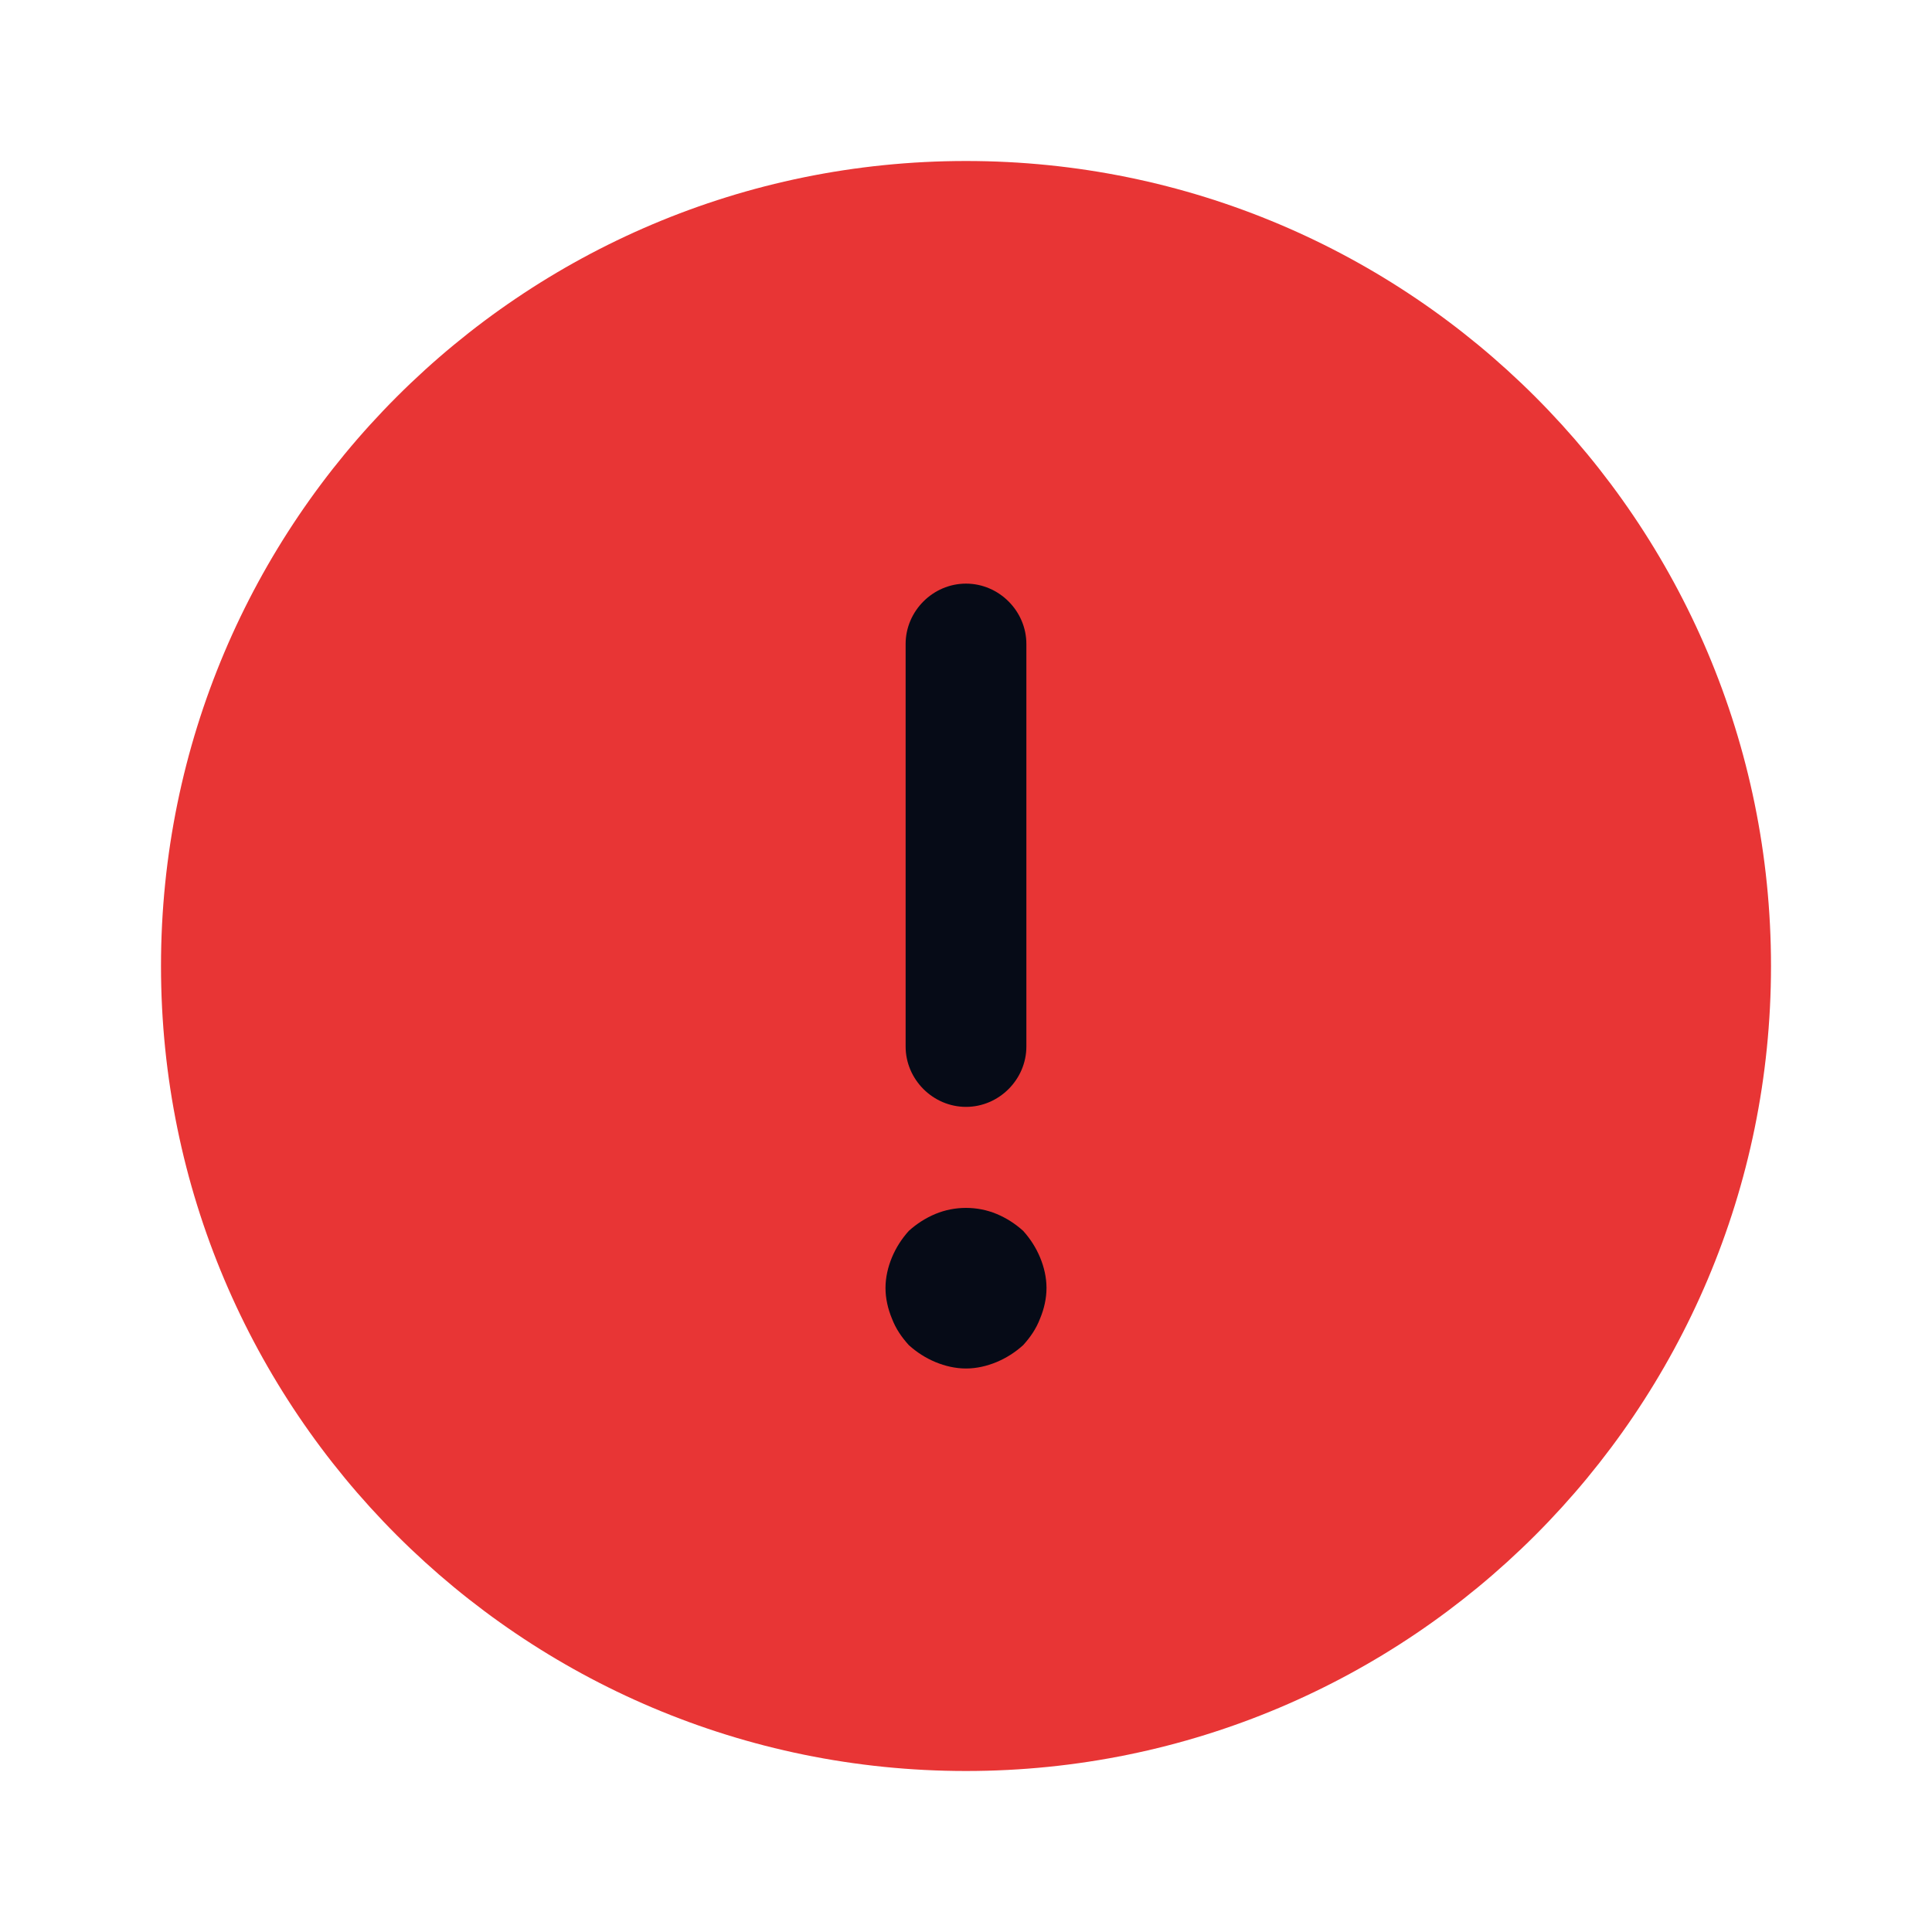
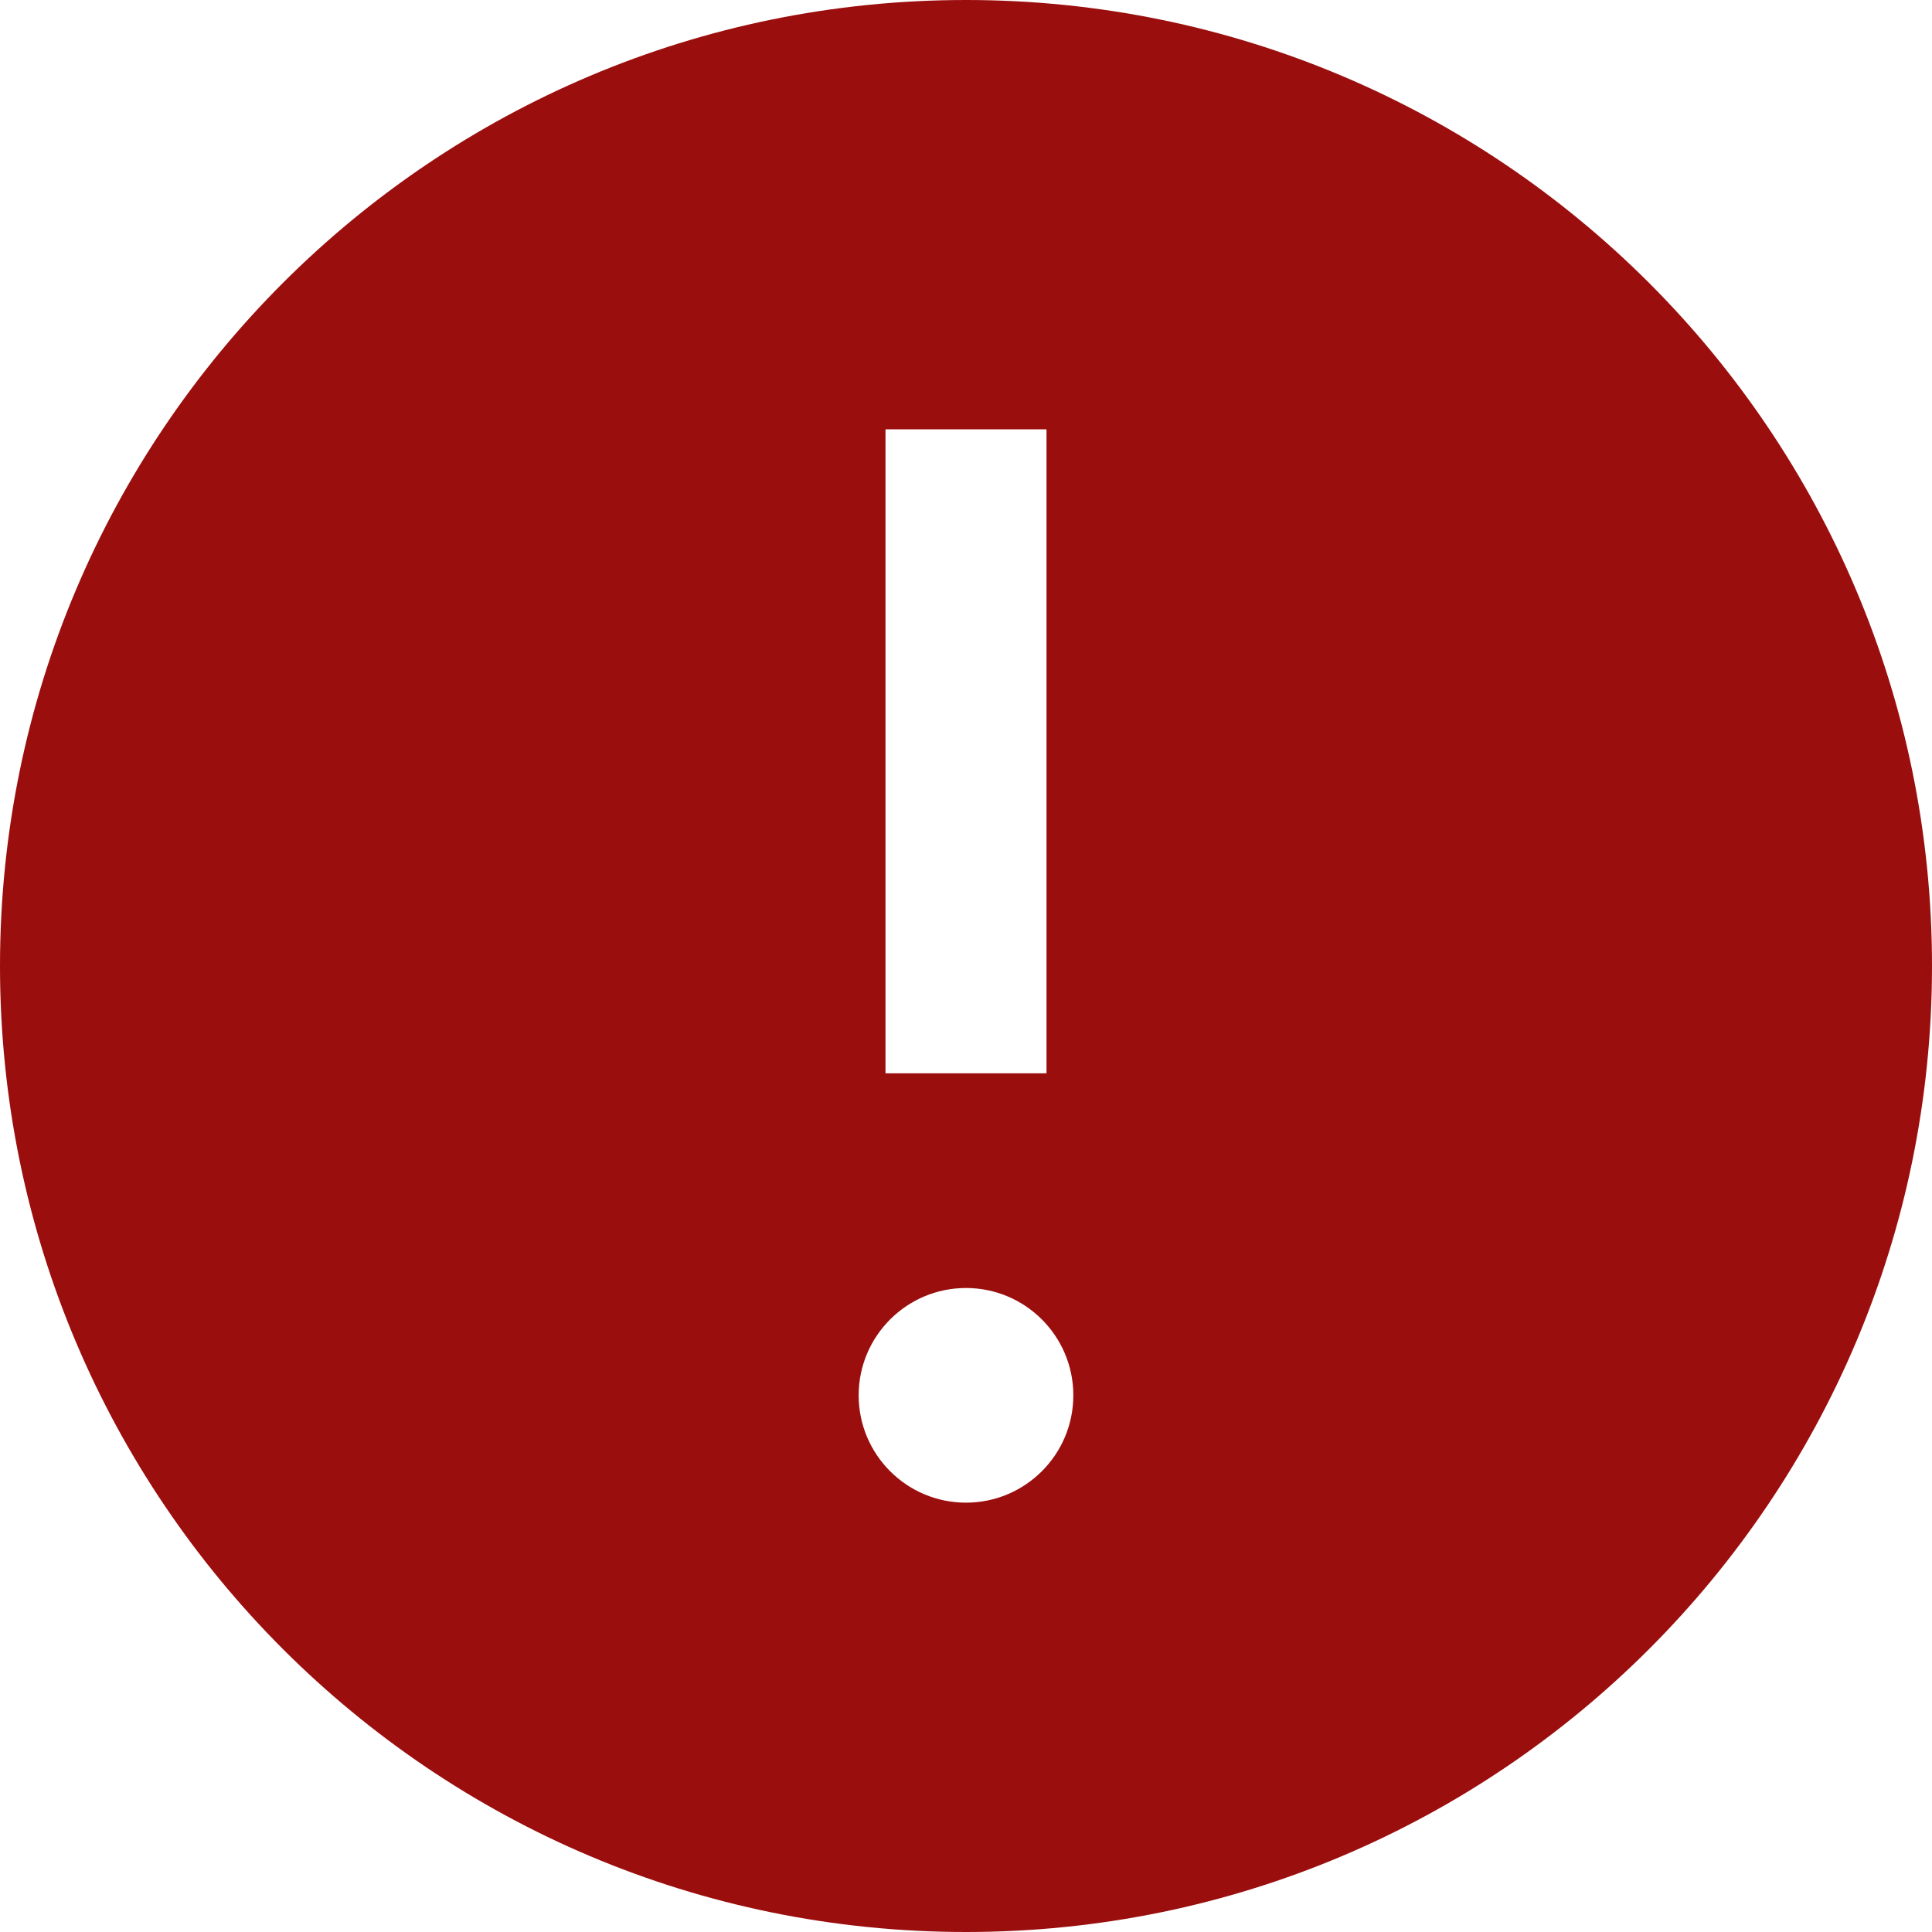
- <svg xmlns="http://www.w3.org/2000/svg" width="24" height="24" viewBox="0 0 24 24" fill="none">
-   <path d="M12 22C17.523 22 22 17.523 22 12C22 6.477 17.523 2 12 2C6.477 2 2 6.477 2 12C2 17.523 6.477 22 12 22Z" fill="#E83535" />
-   <path d="M12 13.75C12.41 13.75 12.75 13.41 12.75 13V8C12.75 7.59 12.41 7.25 12 7.25C11.59 7.25 11.25 7.59 11.25 8V13C11.25 13.41 11.59 13.75 12 13.75Z" fill="#060B17" />
-   <path d="M12.92 15.62C12.87 15.5 12.8 15.39 12.71 15.29C12.61 15.2 12.5 15.13 12.38 15.08C12.14 14.98 11.86 14.98 11.62 15.08C11.5 15.13 11.39 15.2 11.29 15.29C11.2 15.39 11.13 15.5 11.08 15.62C11.03 15.74 11 15.87 11 16C11 16.13 11.03 16.26 11.08 16.38C11.13 16.51 11.2 16.61 11.29 16.71C11.39 16.8 11.5 16.87 11.62 16.92C11.74 16.97 11.87 17 12 17C12.13 17 12.26 16.97 12.38 16.92C12.5 16.87 12.61 16.8 12.71 16.71C12.8 16.61 12.87 16.51 12.92 16.38C12.97 16.26 13 16.13 13 16C13 15.87 12.97 15.74 12.92 15.62Z" fill="#060B17" />
+ <svg xmlns="http://www.w3.org/2000/svg" width="18" height="18" viewBox="0 0 18 18" fill="none">
+   <path fill-rule="evenodd" clip-rule="evenodd" d="M18 9C18 4.029 13.971 0 9 0C4.029 0 0 4.029 0 9C0 13.971 4.029 18 9 18C13.971 18 18 13.971 18 9ZM10 13C10 12.448 9.552 12 9 12C8.448 12 8 12.448 8 13C8 13.552 8.448 14 9 14C9.552 14 10 13.552 10 13ZM9.75 4V10H8.25V4H9.75Z" fill="#9B0E0E" />
</svg>
